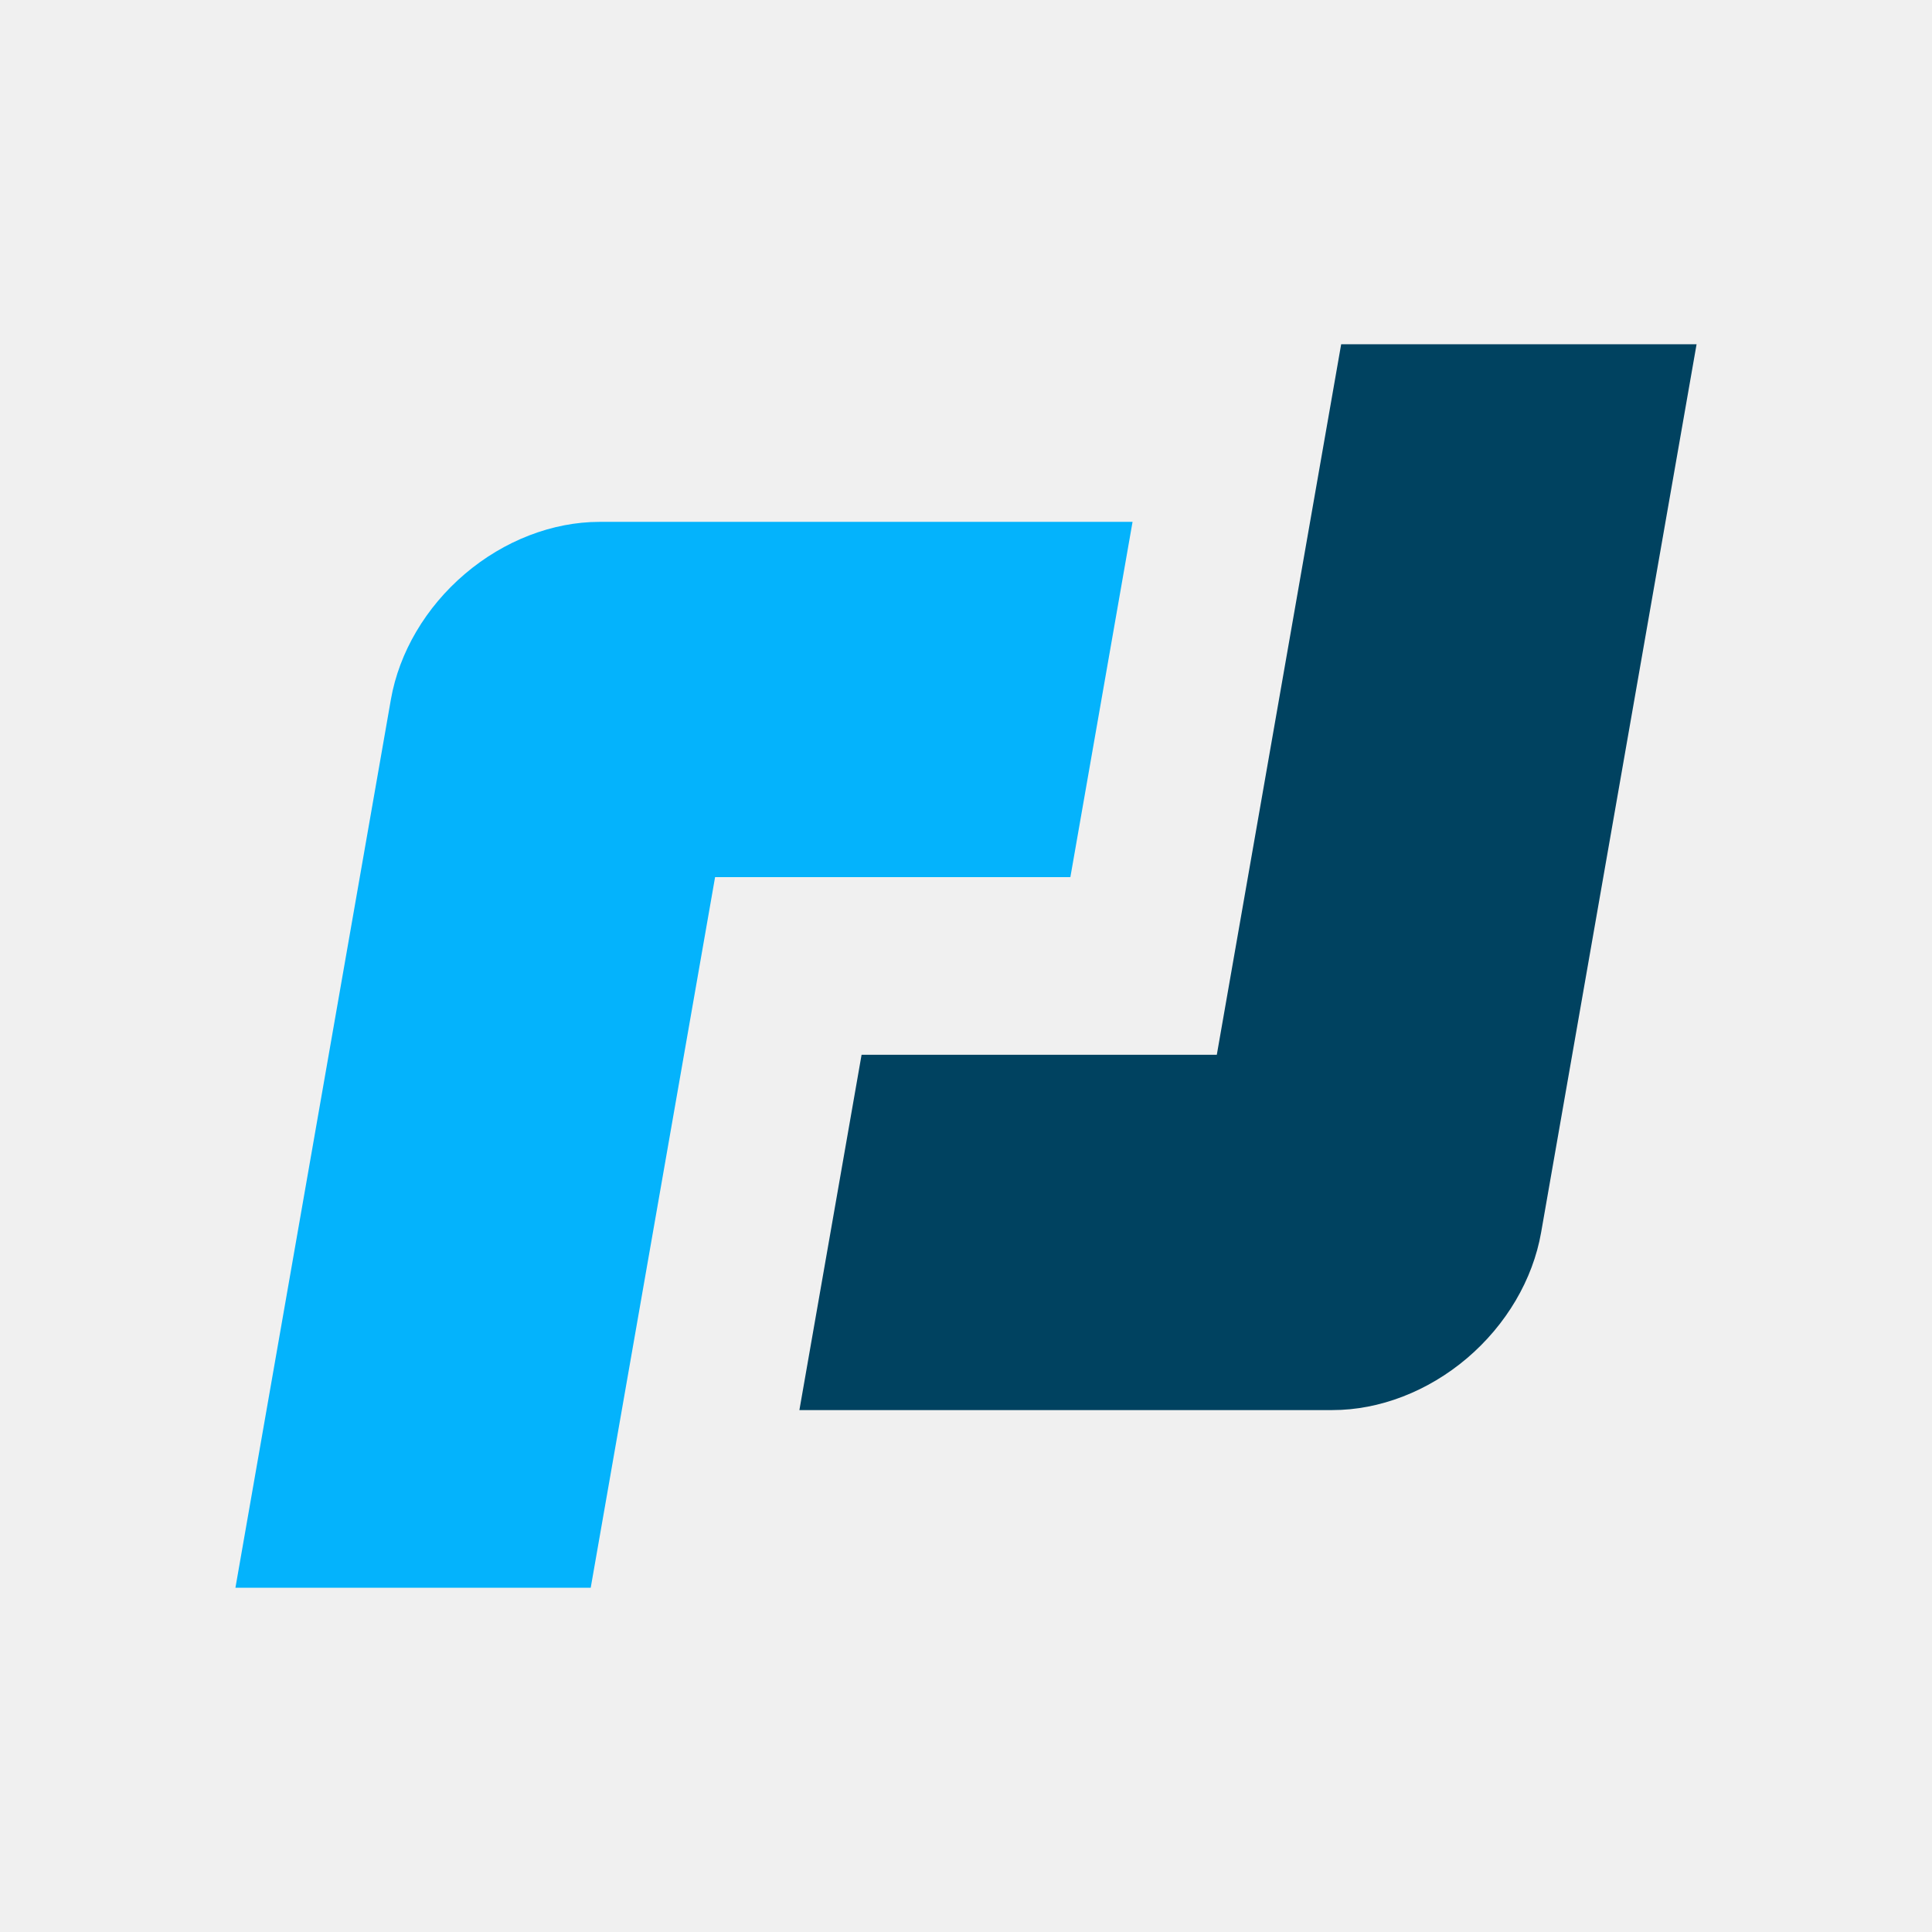
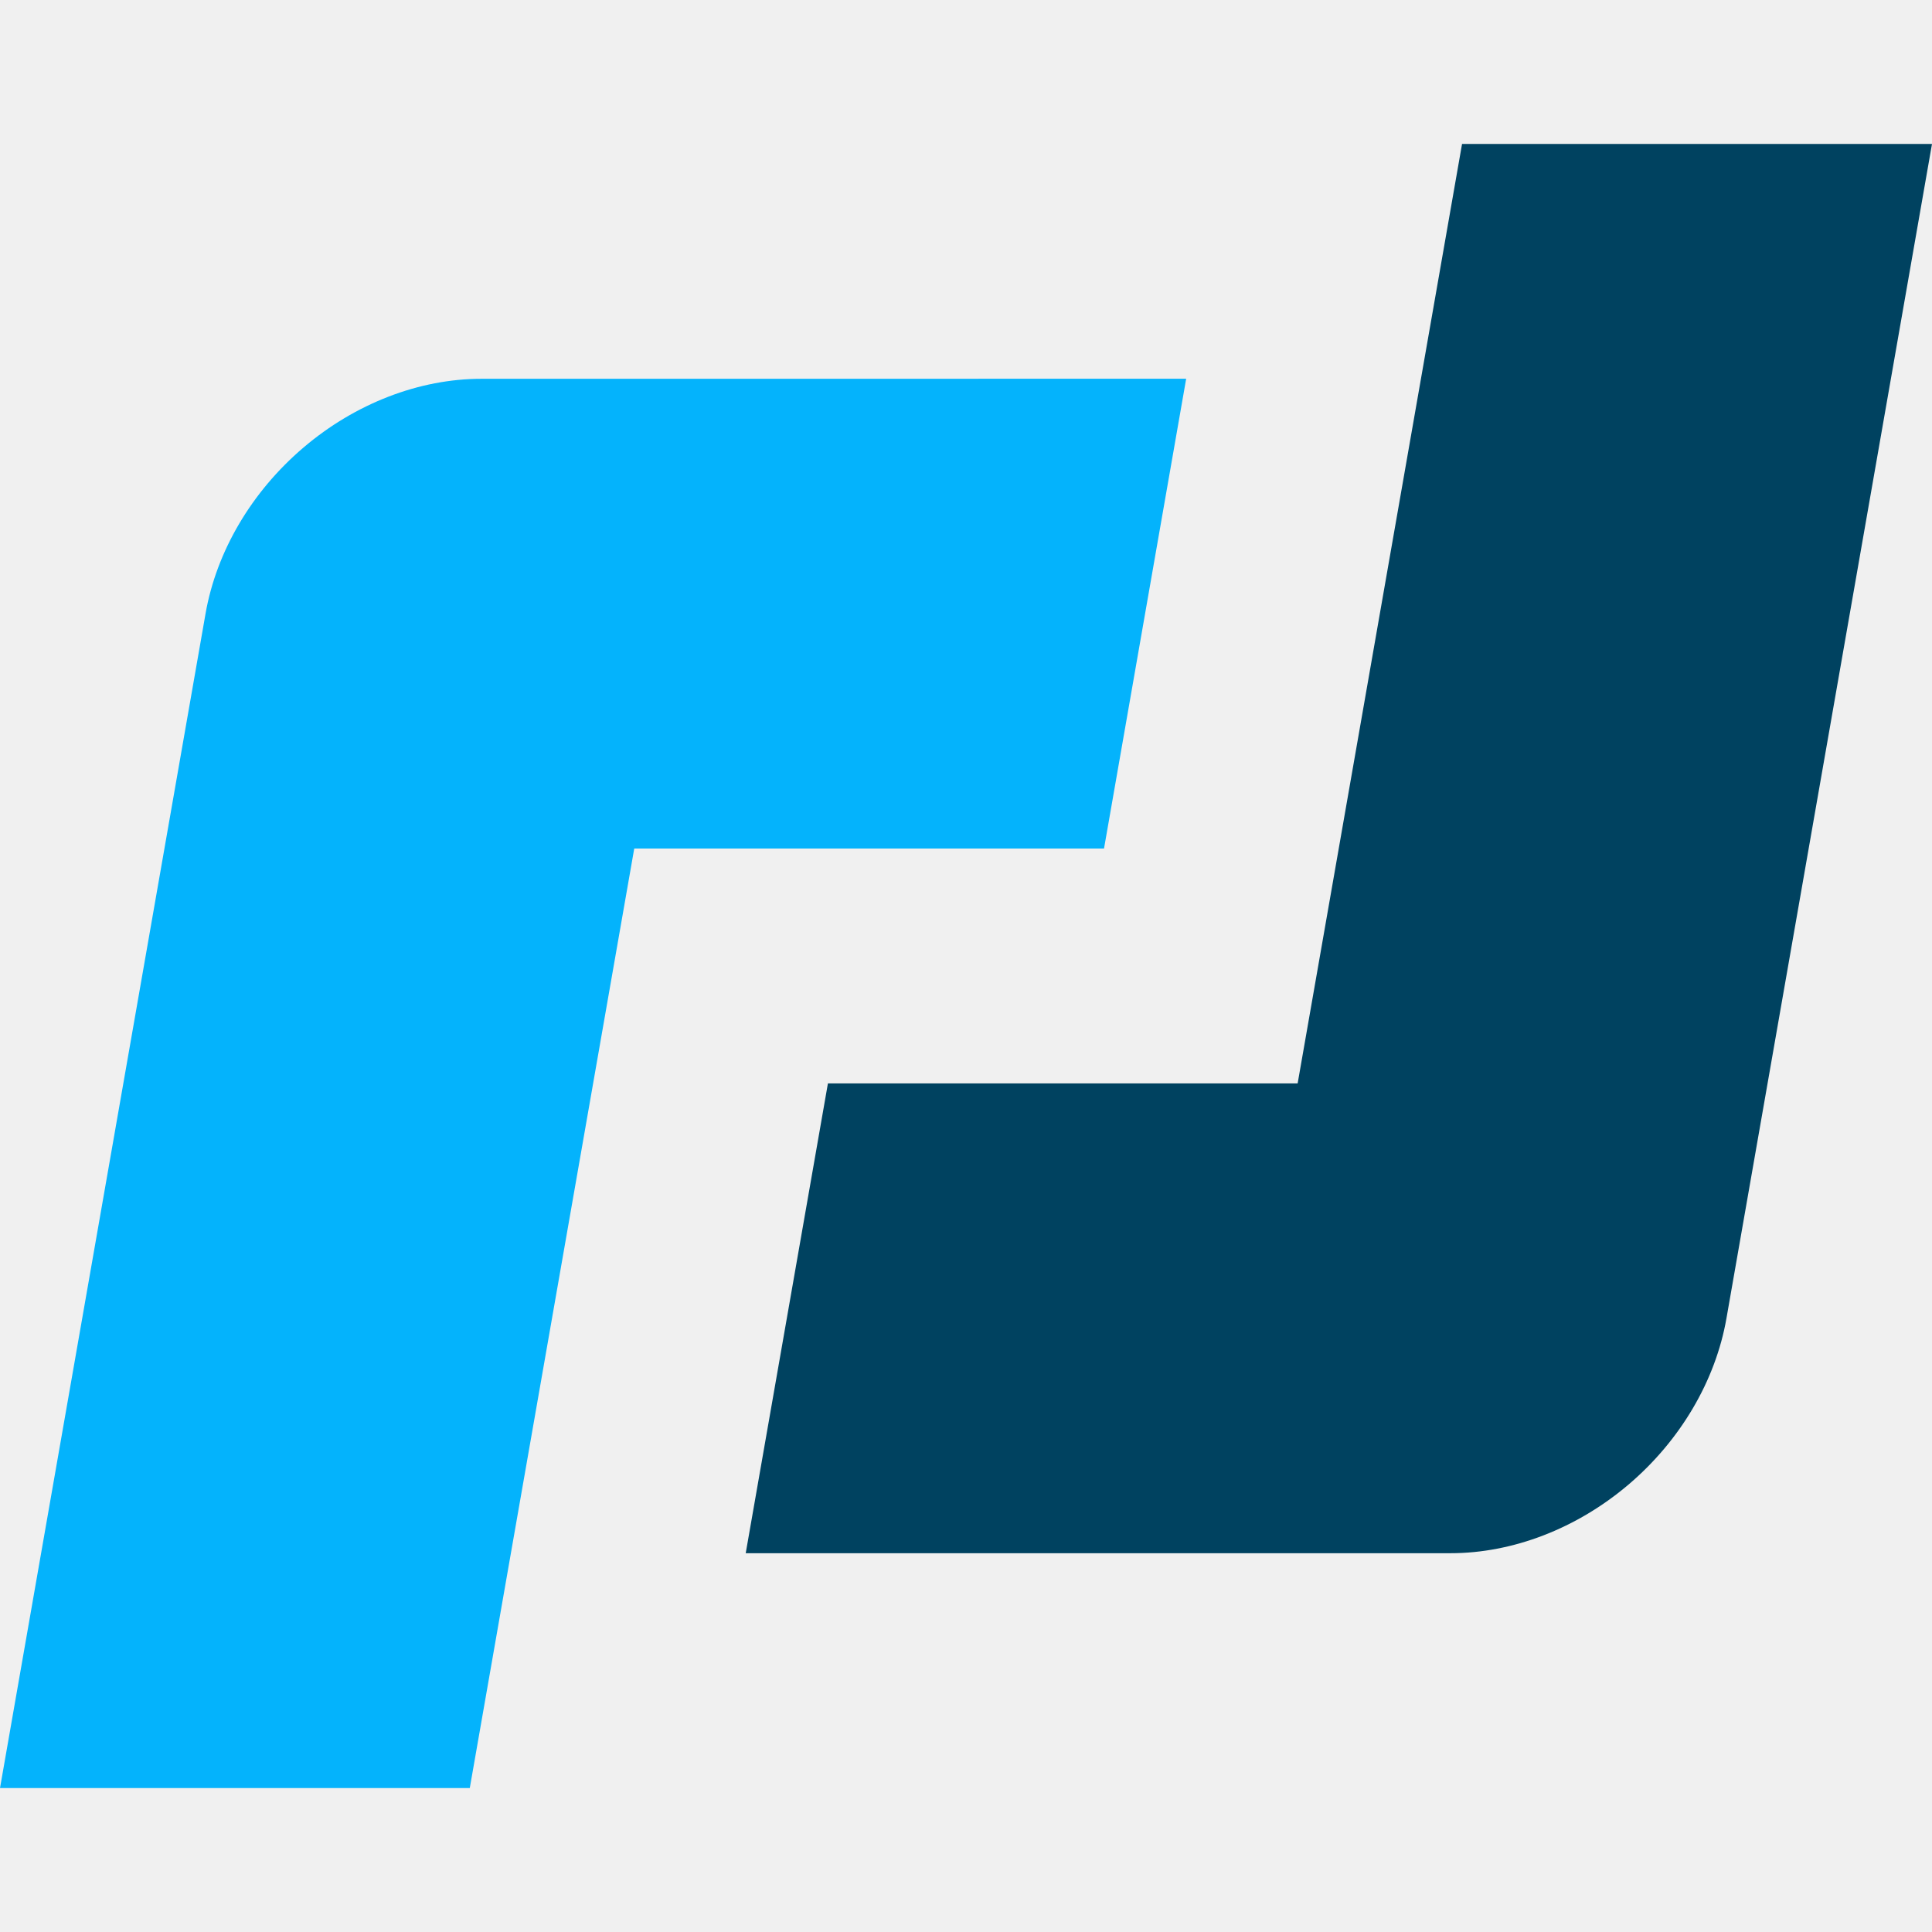
- <svg xmlns="http://www.w3.org/2000/svg" width="128" height="128" viewBox="0 0 33.867 33.867">
-   <path d="M10.51 9.148a2.853 3.398 47.5 00-2.36.912 2.853 3.398 47.5 00-1.298 2.202l-.545 3.114-1.09 6.228-1.09 6.228h6.228l1.09-6.228 1.09-6.228h6.228l1.09-6.228h-6.228z" fill="#04b3fc" />
-   <path d="M23.356 24.718a2.853 3.398 47.5 002.361-.91 2.853 3.398 47.5 001.298-2.204l.545-3.114 1.09-6.228 1.09-6.227H23.51l-1.09 6.227-1.09 6.228h-6.227l-1.09 6.228h6.228z" fill="#004260" />
-   <style>         
-       @media (prefers-color-scheme: dark) {
-          path { fill: #FFF; }
-       }
-    </style>
+ <svg xmlns="http://www.w3.org/2000/svg" width="128" height="128" viewBox="0 0 33.867 33.867" version="1.1">
+   <path d="M8.44 6.64c-1.091 0-2.214.433-3.12 1.205-.908.772-1.526 1.82-1.717 2.912L0 31.344h8.235l2.883-16.47h8.235l1.44-8.235z" fill="#04b3fc" />
+   <path d="M25.426 27.227c1.091 0 2.214-.432 3.122-1.204.908-.772 1.525-1.82 1.716-2.914l3.603-20.586h-8.238l-2.882 16.469h-8.234l-1.441 8.235z" fill="#004260" />
+   <style>@media (prefers-color-scheme:dark){path{fill:#fff}}</style>
</svg>
